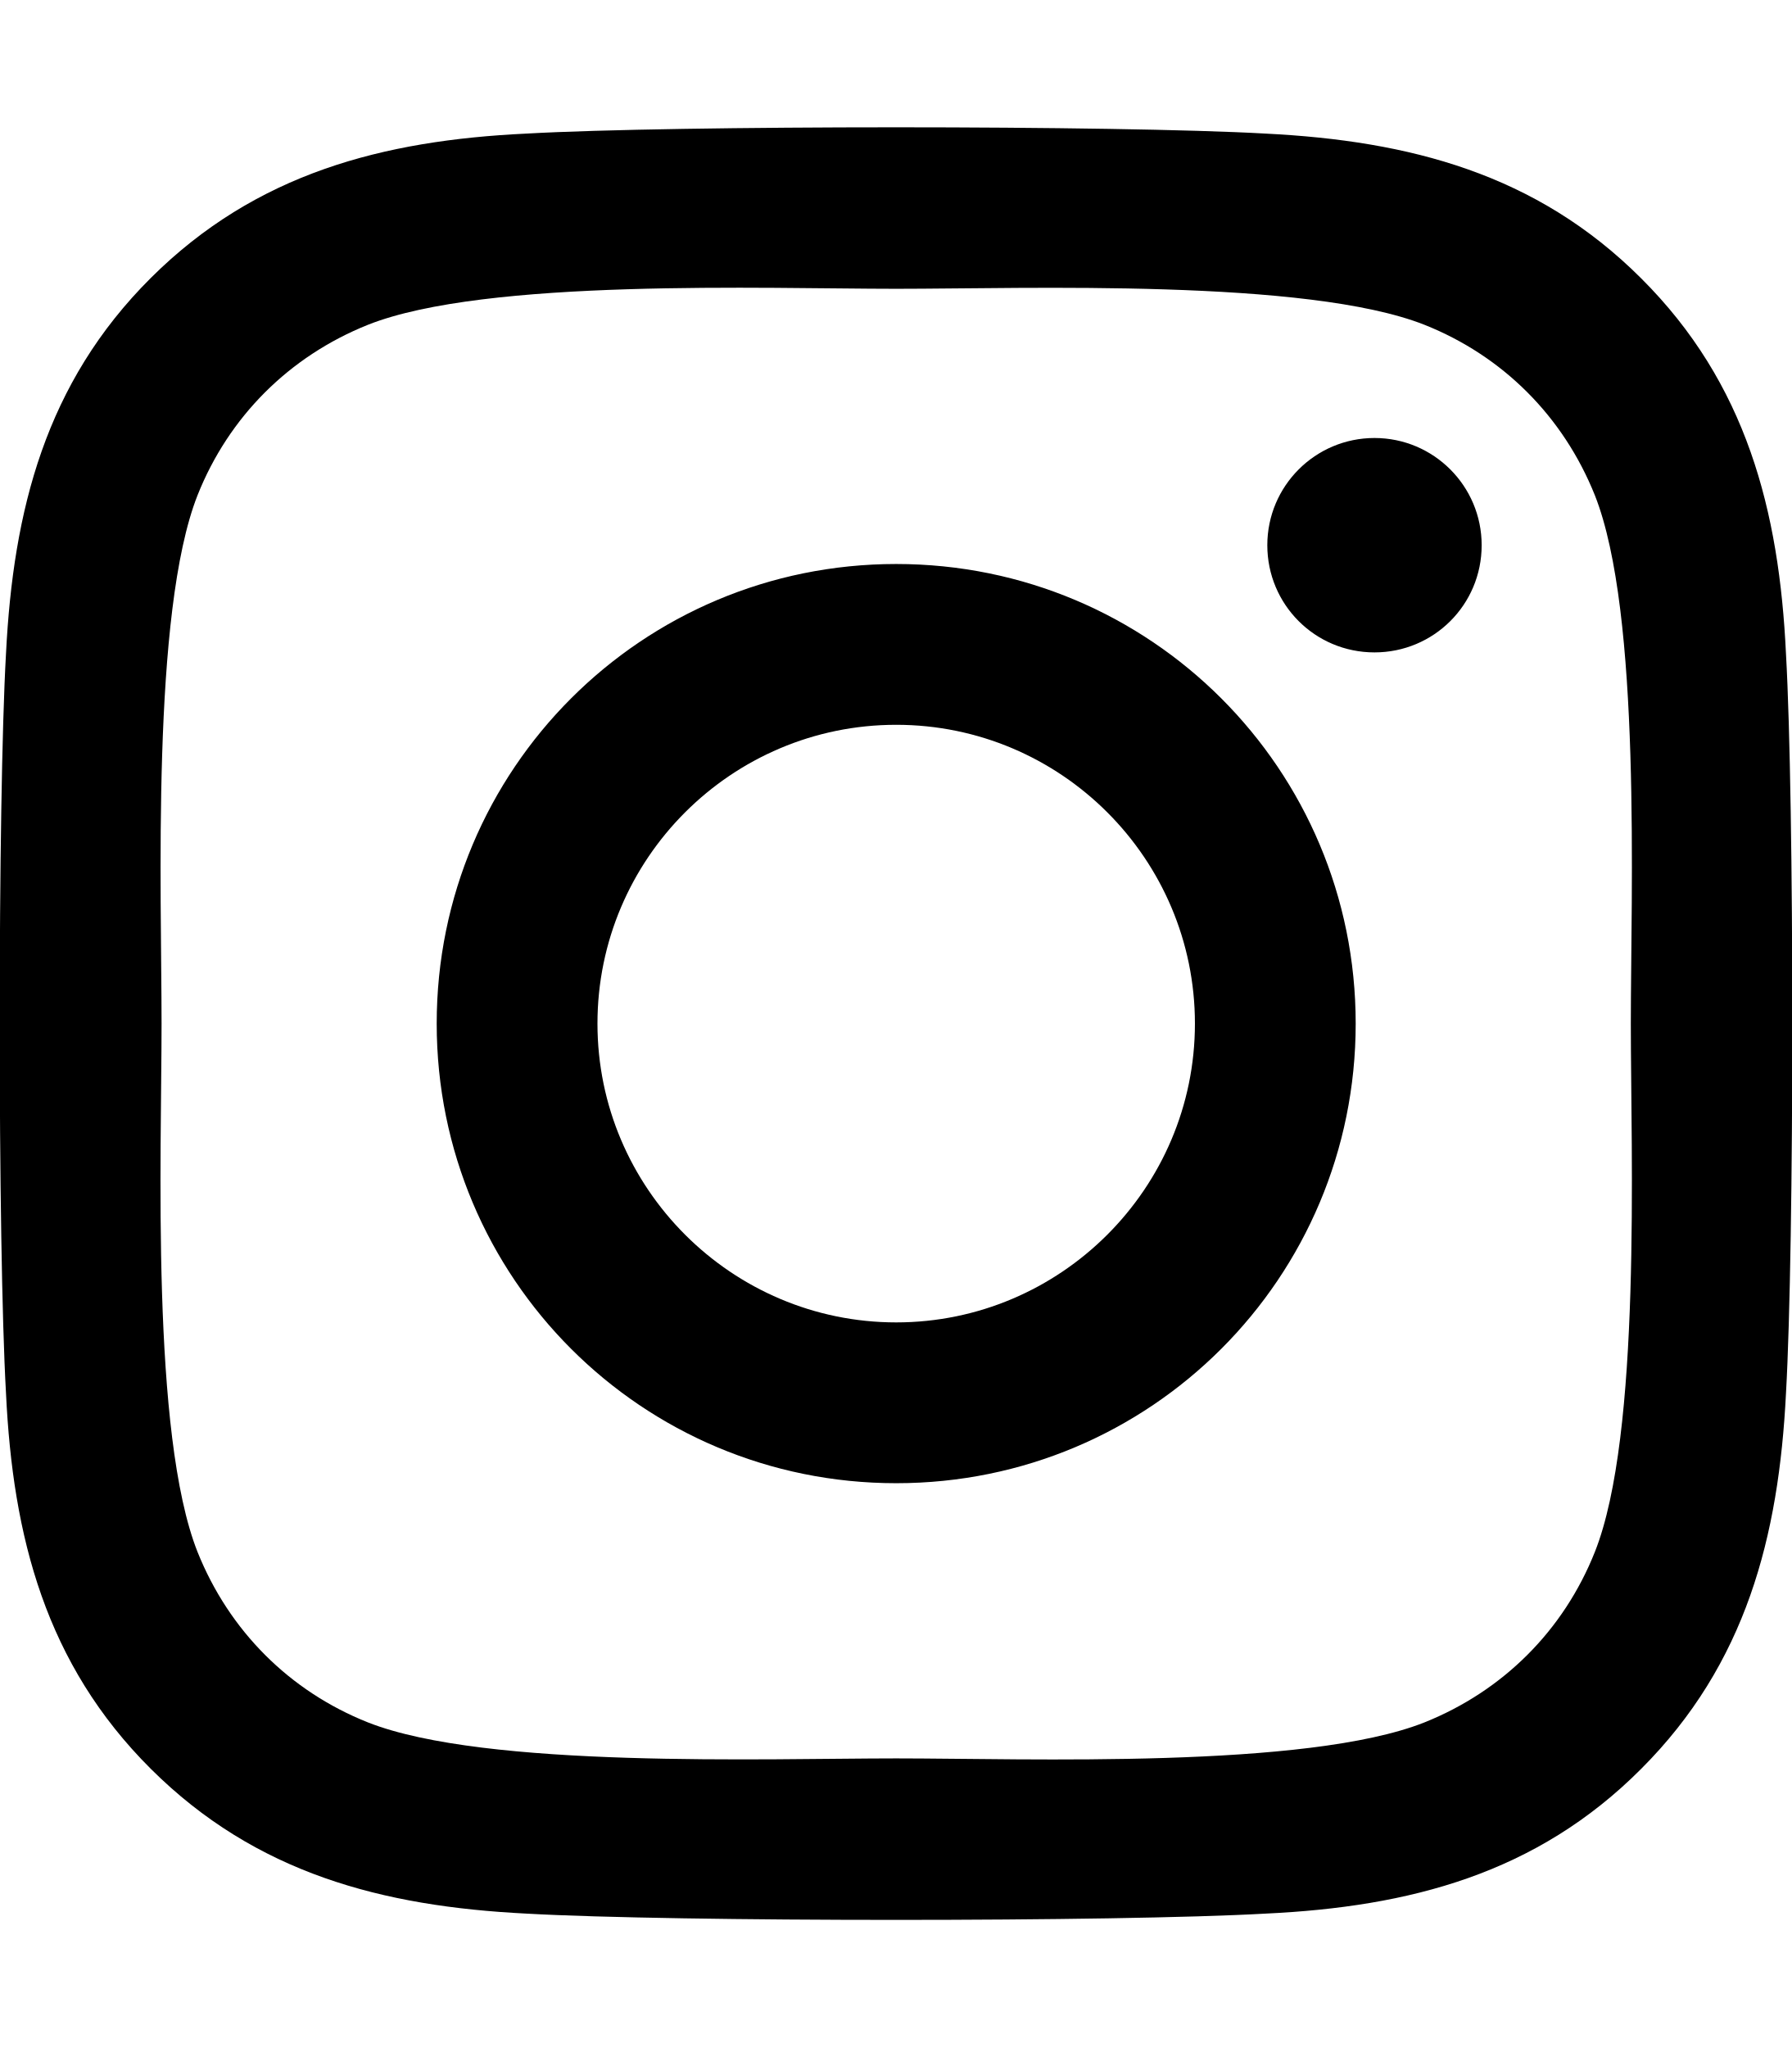
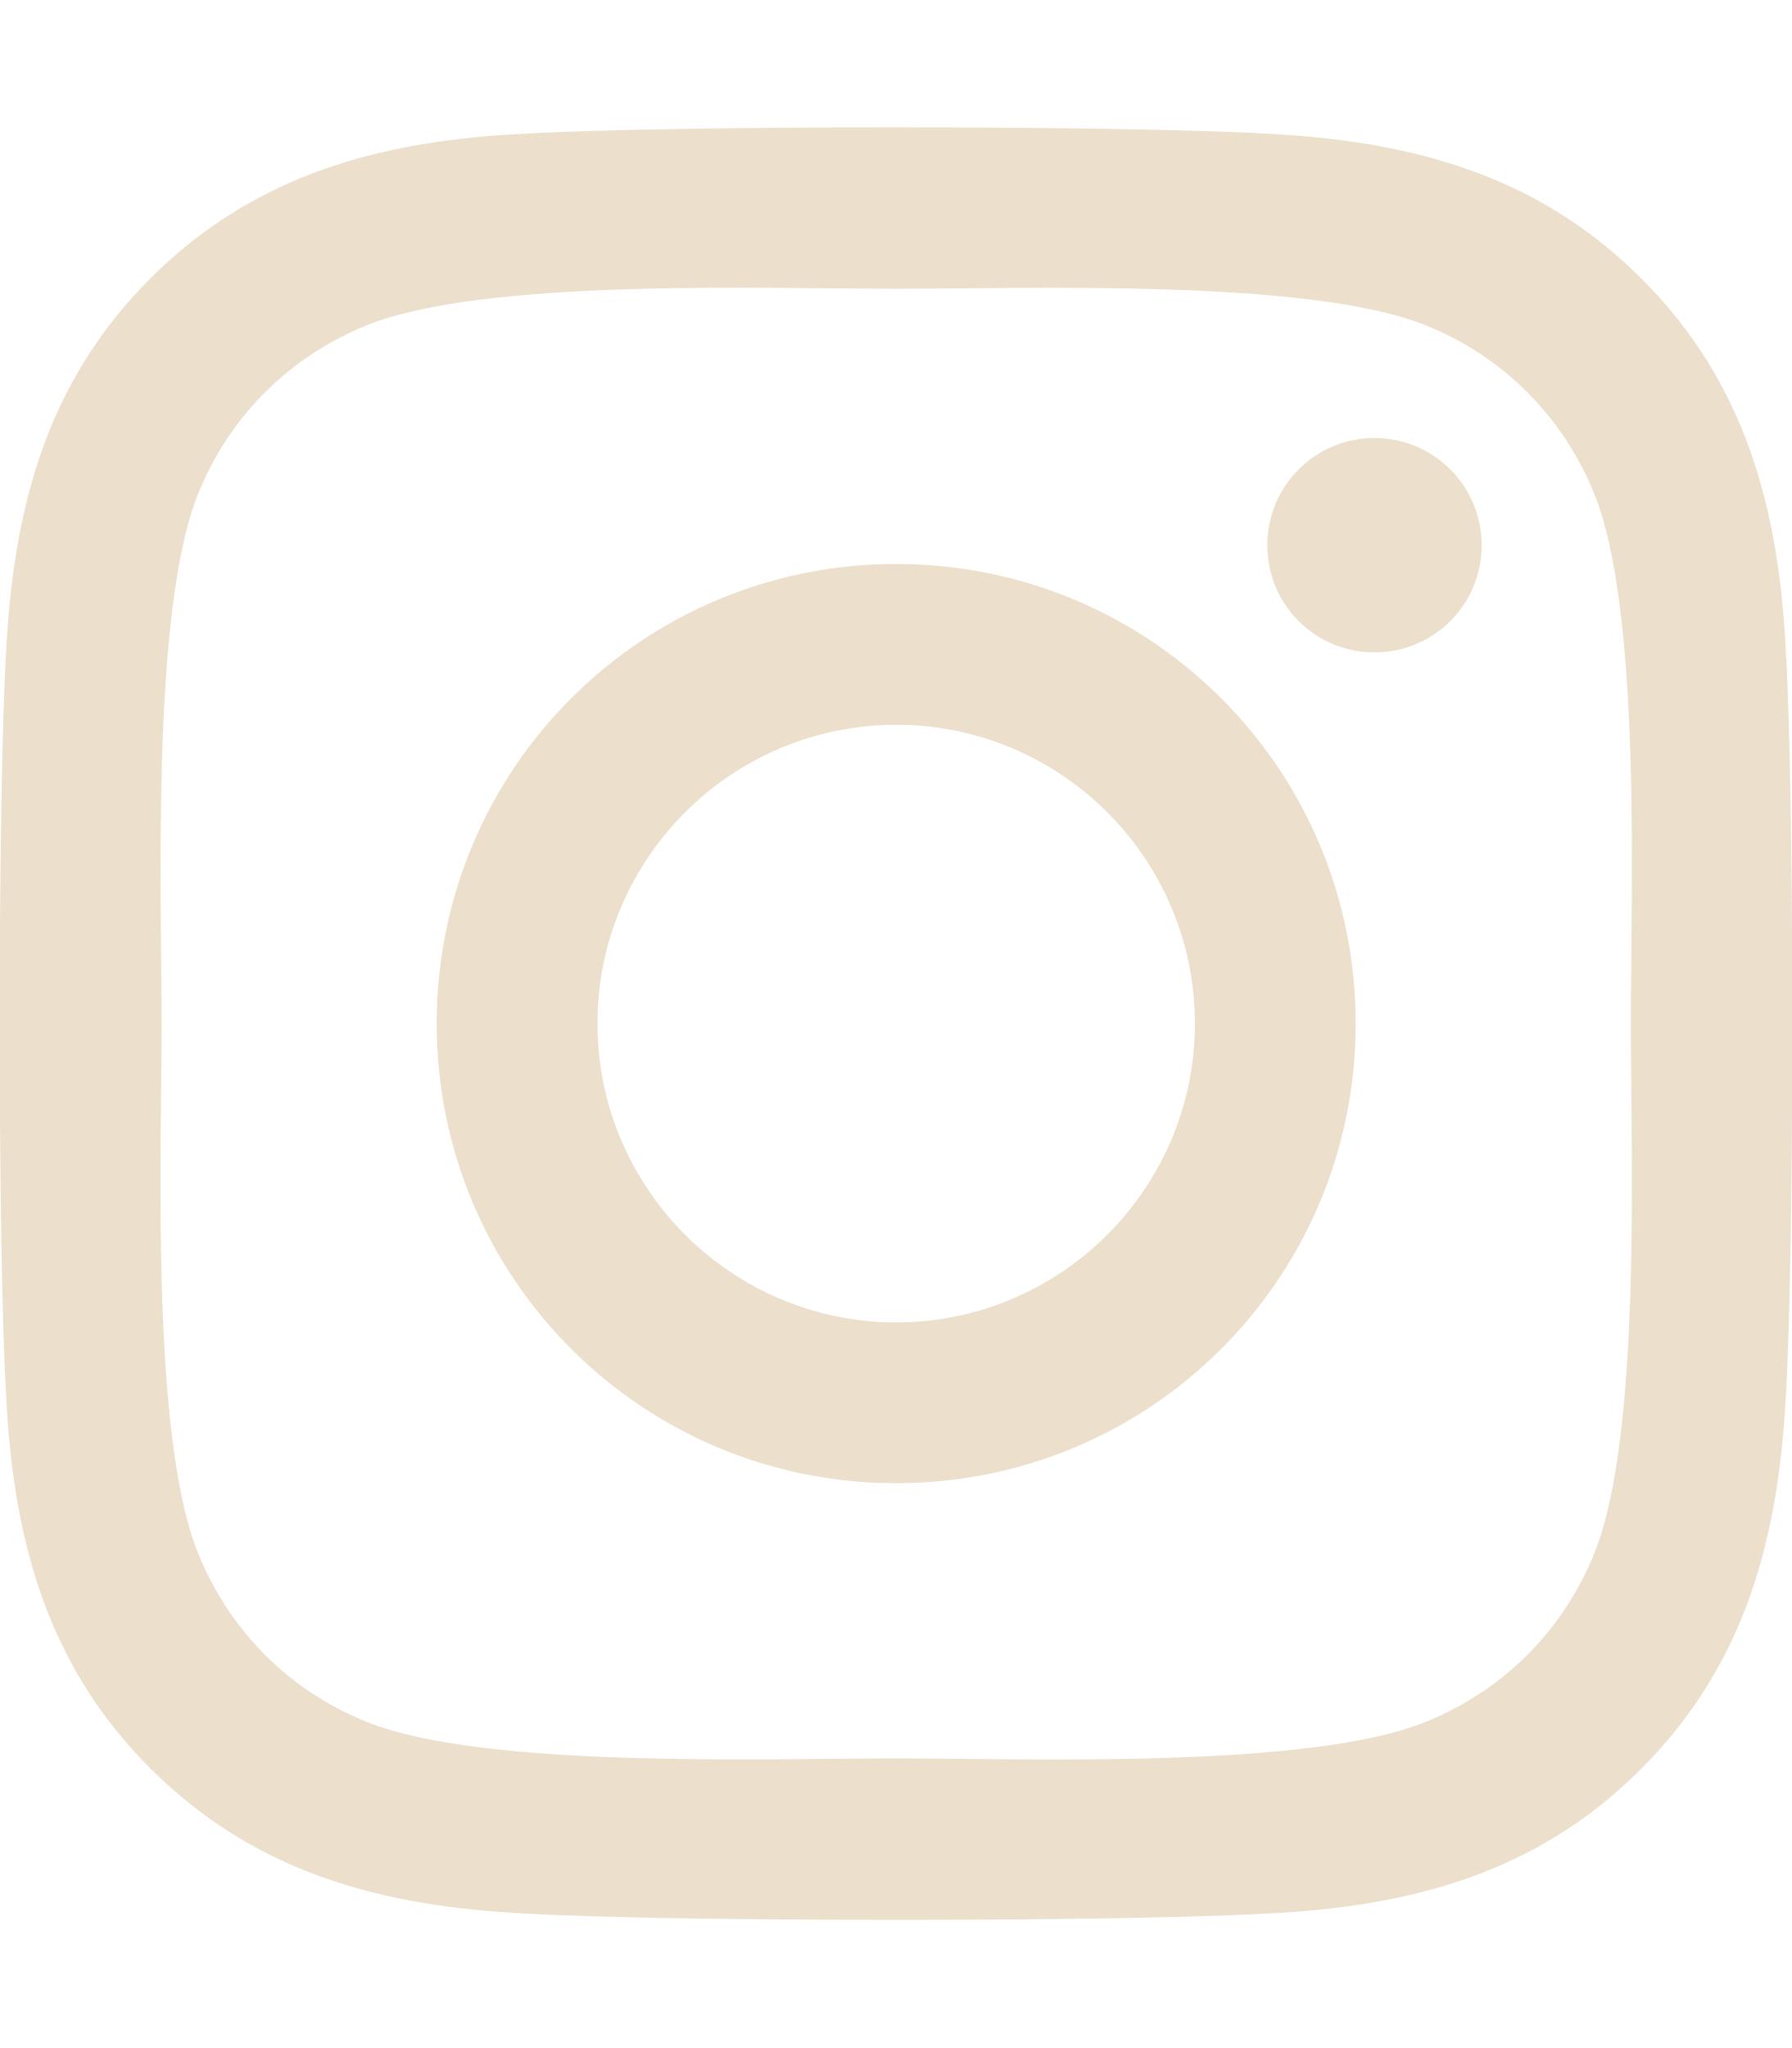
<svg xmlns="http://www.w3.org/2000/svg" viewBox="0 0 448 512">
-   <path d="M224.1 141c-63.6 0-114.9 51.3-114.9 114.9s51.3 114.9 114.9 114.9S339 319.5 339 255.9 287.7 141 224.1 141zm0 189.6c-41.1 0-74.7-33.5-74.7-74.7s33.5-74.7 74.7-74.7 74.7 33.5 74.7 74.7-33.6 74.7-74.7 74.7zm146.4-194.3c0 14.9-12 26.8-26.8 26.8-14.9 0-26.8-12-26.8-26.8s12-26.8 26.8-26.8 26.8 12 26.8 26.8zm76.1 27.2c-1.7-35.9-9.9-67.7-36.2-93.9-26.2-26.2-58-34.4-93.9-36.2-37-2.1-147.9-2.1-184.9 0-35.8 1.7-67.6 9.9-93.9 36.1s-34.4 58-36.2 93.9c-2.1 37-2.1 147.9 0 184.9 1.7 35.9 9.9 67.7 36.2 93.9s58 34.4 93.9 36.2c37 2.1 147.9 2.1 184.9 0 35.9-1.7 67.7-9.9 93.9-36.2 26.2-26.2 34.4-58 36.2-93.9 2.1-37 2.1-147.8 0-184.8zM398.8 388c-7.8 19.6-22.9 34.7-42.6 42.6-29.5 11.7-99.5 9-132.1 9s-102.7 2.6-132.1-9c-19.6-7.8-34.7-22.9-42.6-42.6-11.7-29.5-9-99.5-9-132.1s-2.6-102.7 9-132.1c7.8-19.6 22.9-34.7 42.6-42.6 29.5-11.7 99.5-9 132.1-9s102.7-2.6 132.1 9c19.6 7.8 34.7 22.9 42.6 42.6 11.7 29.5 9 99.5 9 132.1s2.7 102.7-9 132.1z" />
+   <path fill="#ECDFCC" d="M224.1 141c-63.6 0-114.9 51.3-114.9 114.9s51.3 114.9 114.9 114.9S339 319.5 339 255.9 287.7 141 224.1 141zm0 189.6c-41.1 0-74.7-33.5-74.7-74.7s33.5-74.7 74.7-74.7 74.7 33.5 74.7 74.7-33.6 74.7-74.7 74.7zm146.4-194.3c0 14.9-12 26.8-26.8 26.8-14.9 0-26.8-12-26.8-26.8s12-26.8 26.8-26.8 26.8 12 26.8 26.8zm76.1 27.2c-1.7-35.9-9.9-67.7-36.2-93.9-26.2-26.2-58-34.4-93.9-36.2-37-2.1-147.9-2.1-184.9 0-35.8 1.7-67.6 9.9-93.9 36.1s-34.4 58-36.2 93.9c-2.1 37-2.1 147.9 0 184.9 1.7 35.9 9.9 67.7 36.2 93.9s58 34.4 93.9 36.2c37 2.1 147.9 2.1 184.9 0 35.9-1.7 67.7-9.9 93.9-36.2 26.2-26.2 34.4-58 36.2-93.9 2.1-37 2.1-147.8 0-184.8zM398.8 388c-7.8 19.6-22.9 34.7-42.6 42.6-29.5 11.7-99.5 9-132.1 9s-102.7 2.6-132.1-9c-19.6-7.8-34.7-22.9-42.6-42.6-11.7-29.5-9-99.5-9-132.1s-2.6-102.7 9-132.1c7.8-19.6 22.9-34.7 42.6-42.6 29.5-11.7 99.5-9 132.1-9s102.7-2.6 132.1 9c19.6 7.8 34.7 22.9 42.6 42.6 11.7 29.5 9 99.5 9 132.1s2.7 102.7-9 132.1z" />
</svg>
